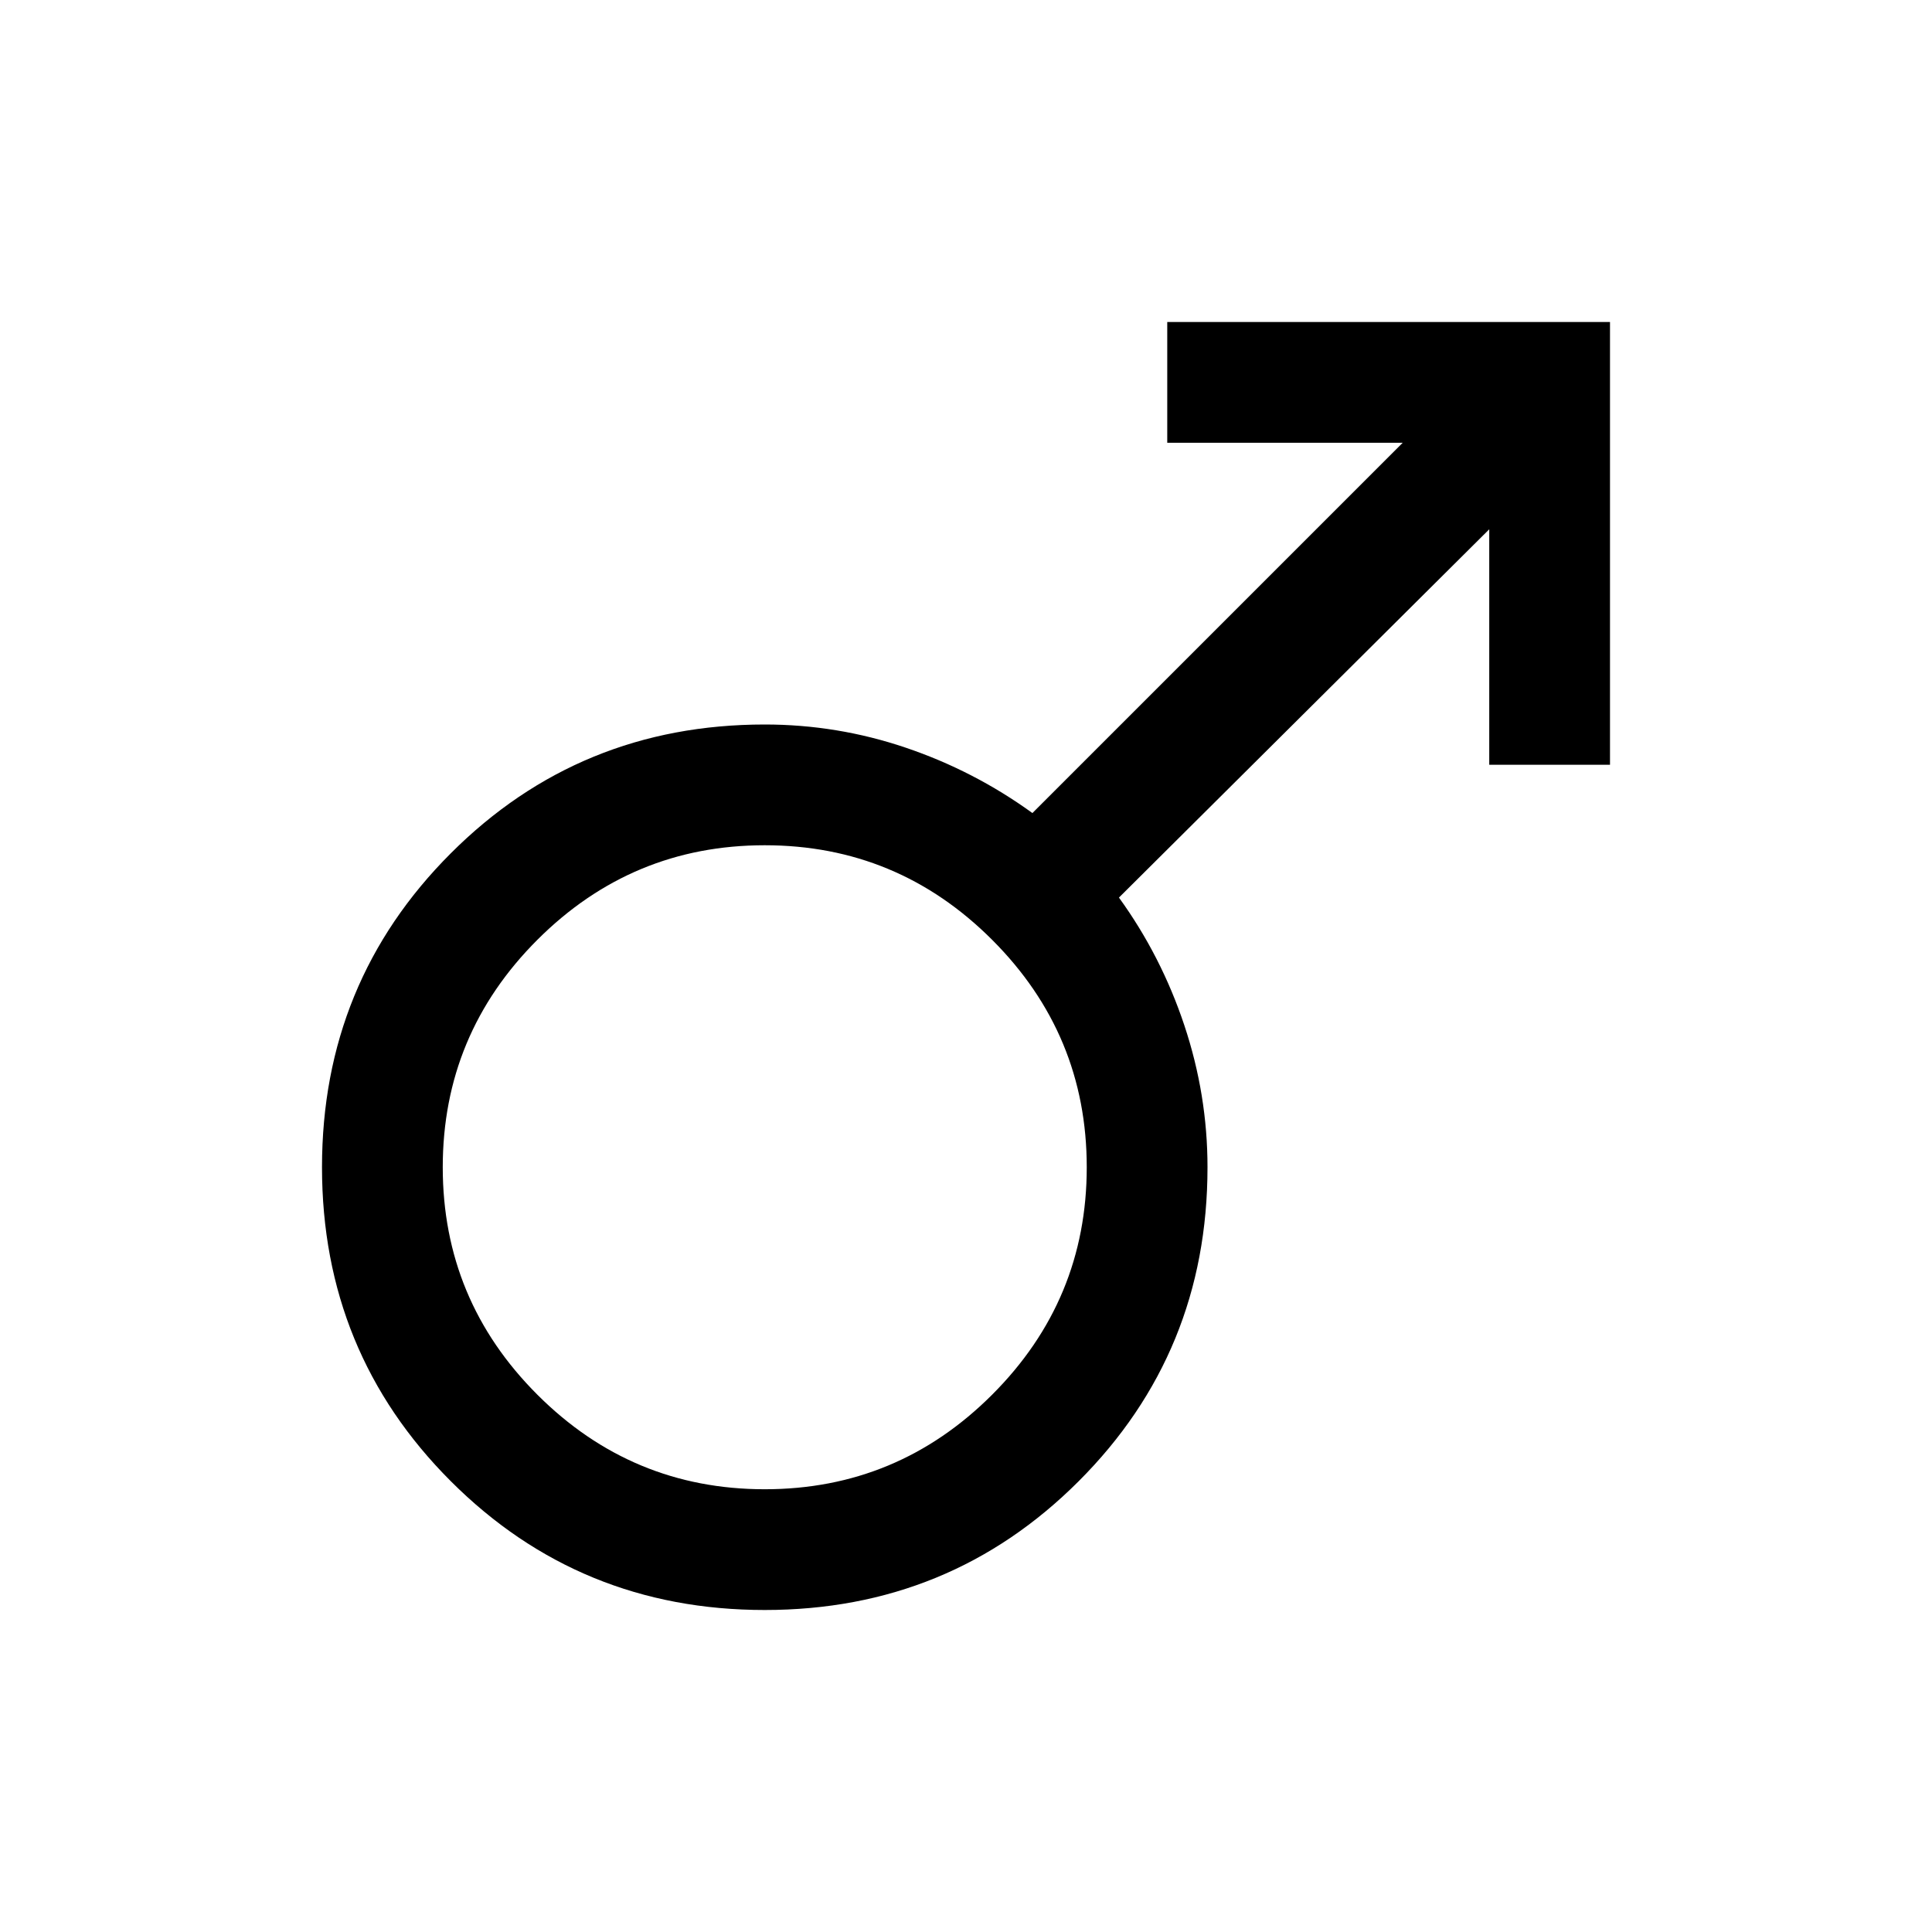
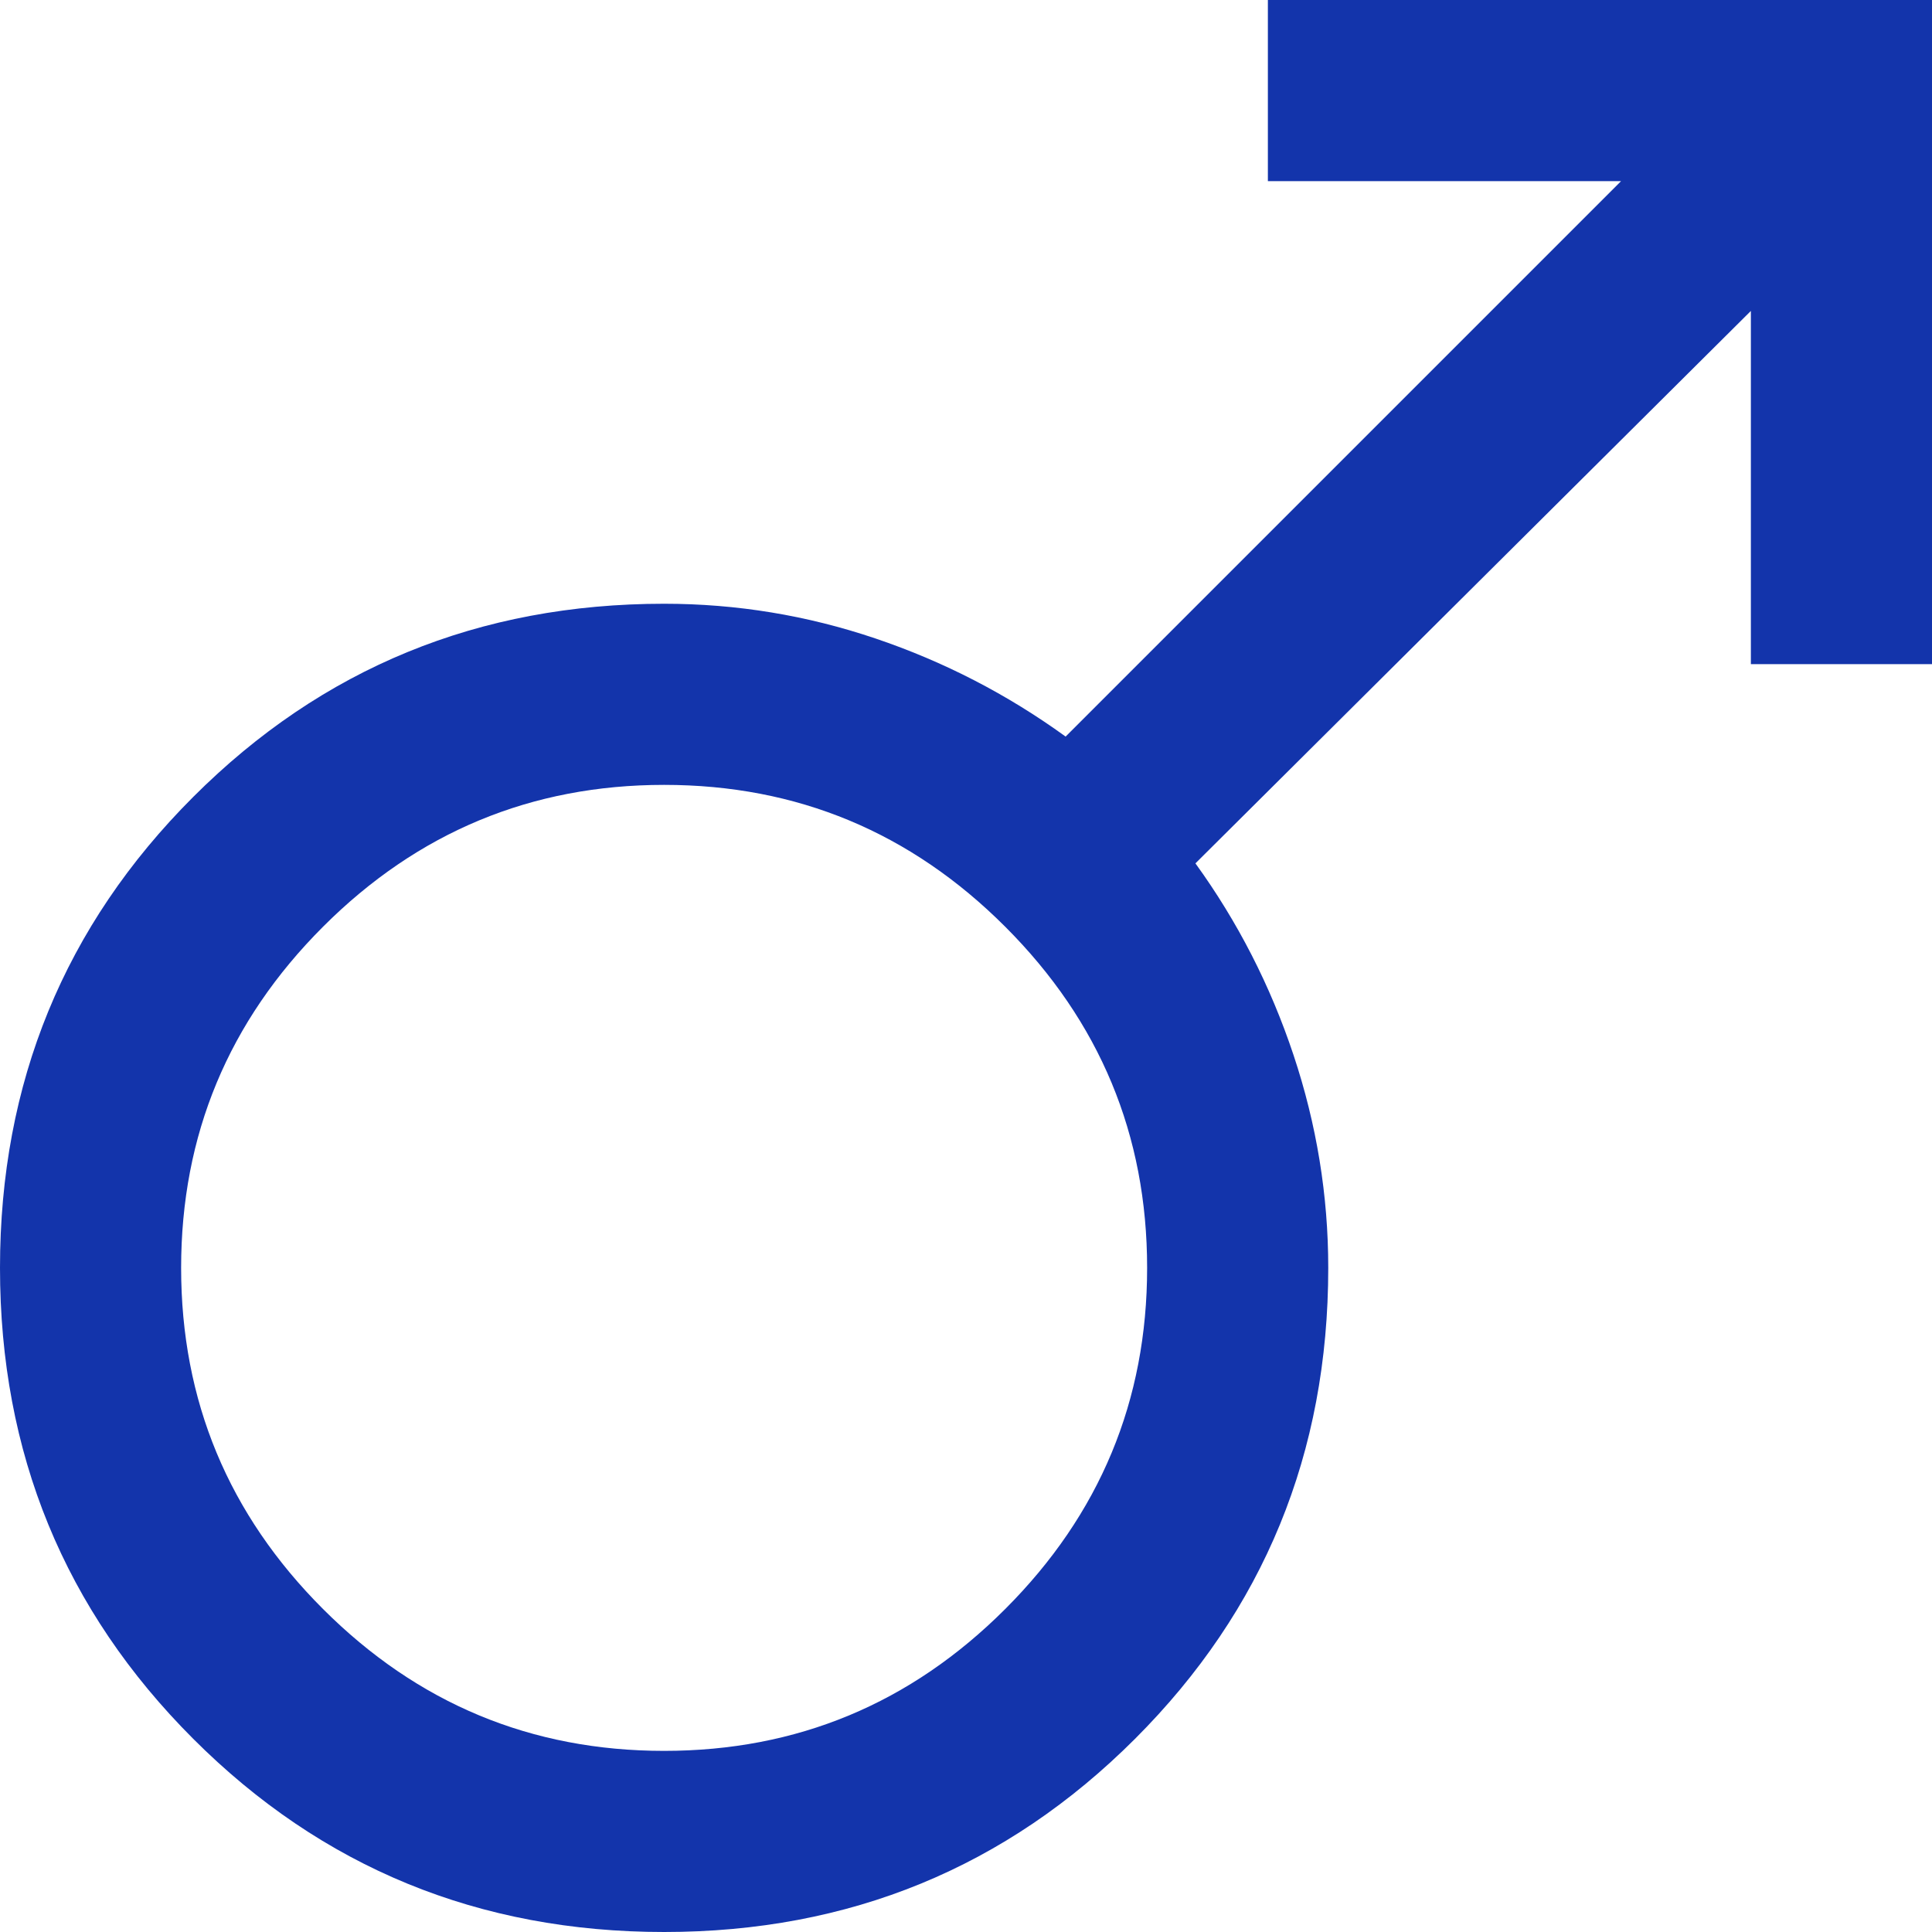
- <svg xmlns="http://www.w3.org/2000/svg" height="48" width="48">
-   <path d="M40 8v11h-3v-5.85l-9.2 9.15q1.05 1.45 1.625 3.175Q30 27.2 30 29q0 4.6-3.2 7.8T19 40q-4.6 0-7.8-3.2T8 29q0-4.6 3.2-7.8T19 18q1.8 0 3.5.575t3.15 1.625l9.2-9.2H29V8ZM19 21q-3.3 0-5.65 2.35Q11 25.7 11 29q0 3.3 2.35 5.65Q15.7 37 19 37q3.3 0 5.65-2.35Q27 32.3 27 29q0-3.3-2.35-5.65Q22.3 21 19 21Z" />
+ <svg xmlns="http://www.w3.org/2000/svg" width="32" height="32" viewBox="0 0 32 32" fill="none">
+   <path d="M32 0V11H29V5.15L19.8 14.3C20.5 15.267 21.042 16.325 21.425 17.475C21.808 18.625 22 19.8 22 21C22 24.067 20.933 26.667 18.8 28.8C16.667 30.933 14.067 32 11 32C7.933 32 5.333 30.933 3.2 28.8C1.067 26.667 0 24.067 0 21C0 17.933 1.067 15.333 3.2 13.2C5.333 11.067 7.933 10 11 10C12.2 10 13.367 10.192 14.5 10.575C15.633 10.958 16.683 11.5 17.65 12.2L26.85 3H21V0L32 0ZM11 13C8.8 13 6.917 13.783 5.35 15.35C3.783 16.917 3 18.8 3 21C3 23.2 3.783 25.083 5.35 26.65C6.917 28.217 8.8 29 11 29C13.2 29 15.083 28.217 16.65 26.65C18.217 25.083 19 23.2 19 21C19 18.8 18.217 16.917 16.65 15.35C15.083 13.783 13.2 13 11 13Z" fill="#1334AB" />
</svg>
